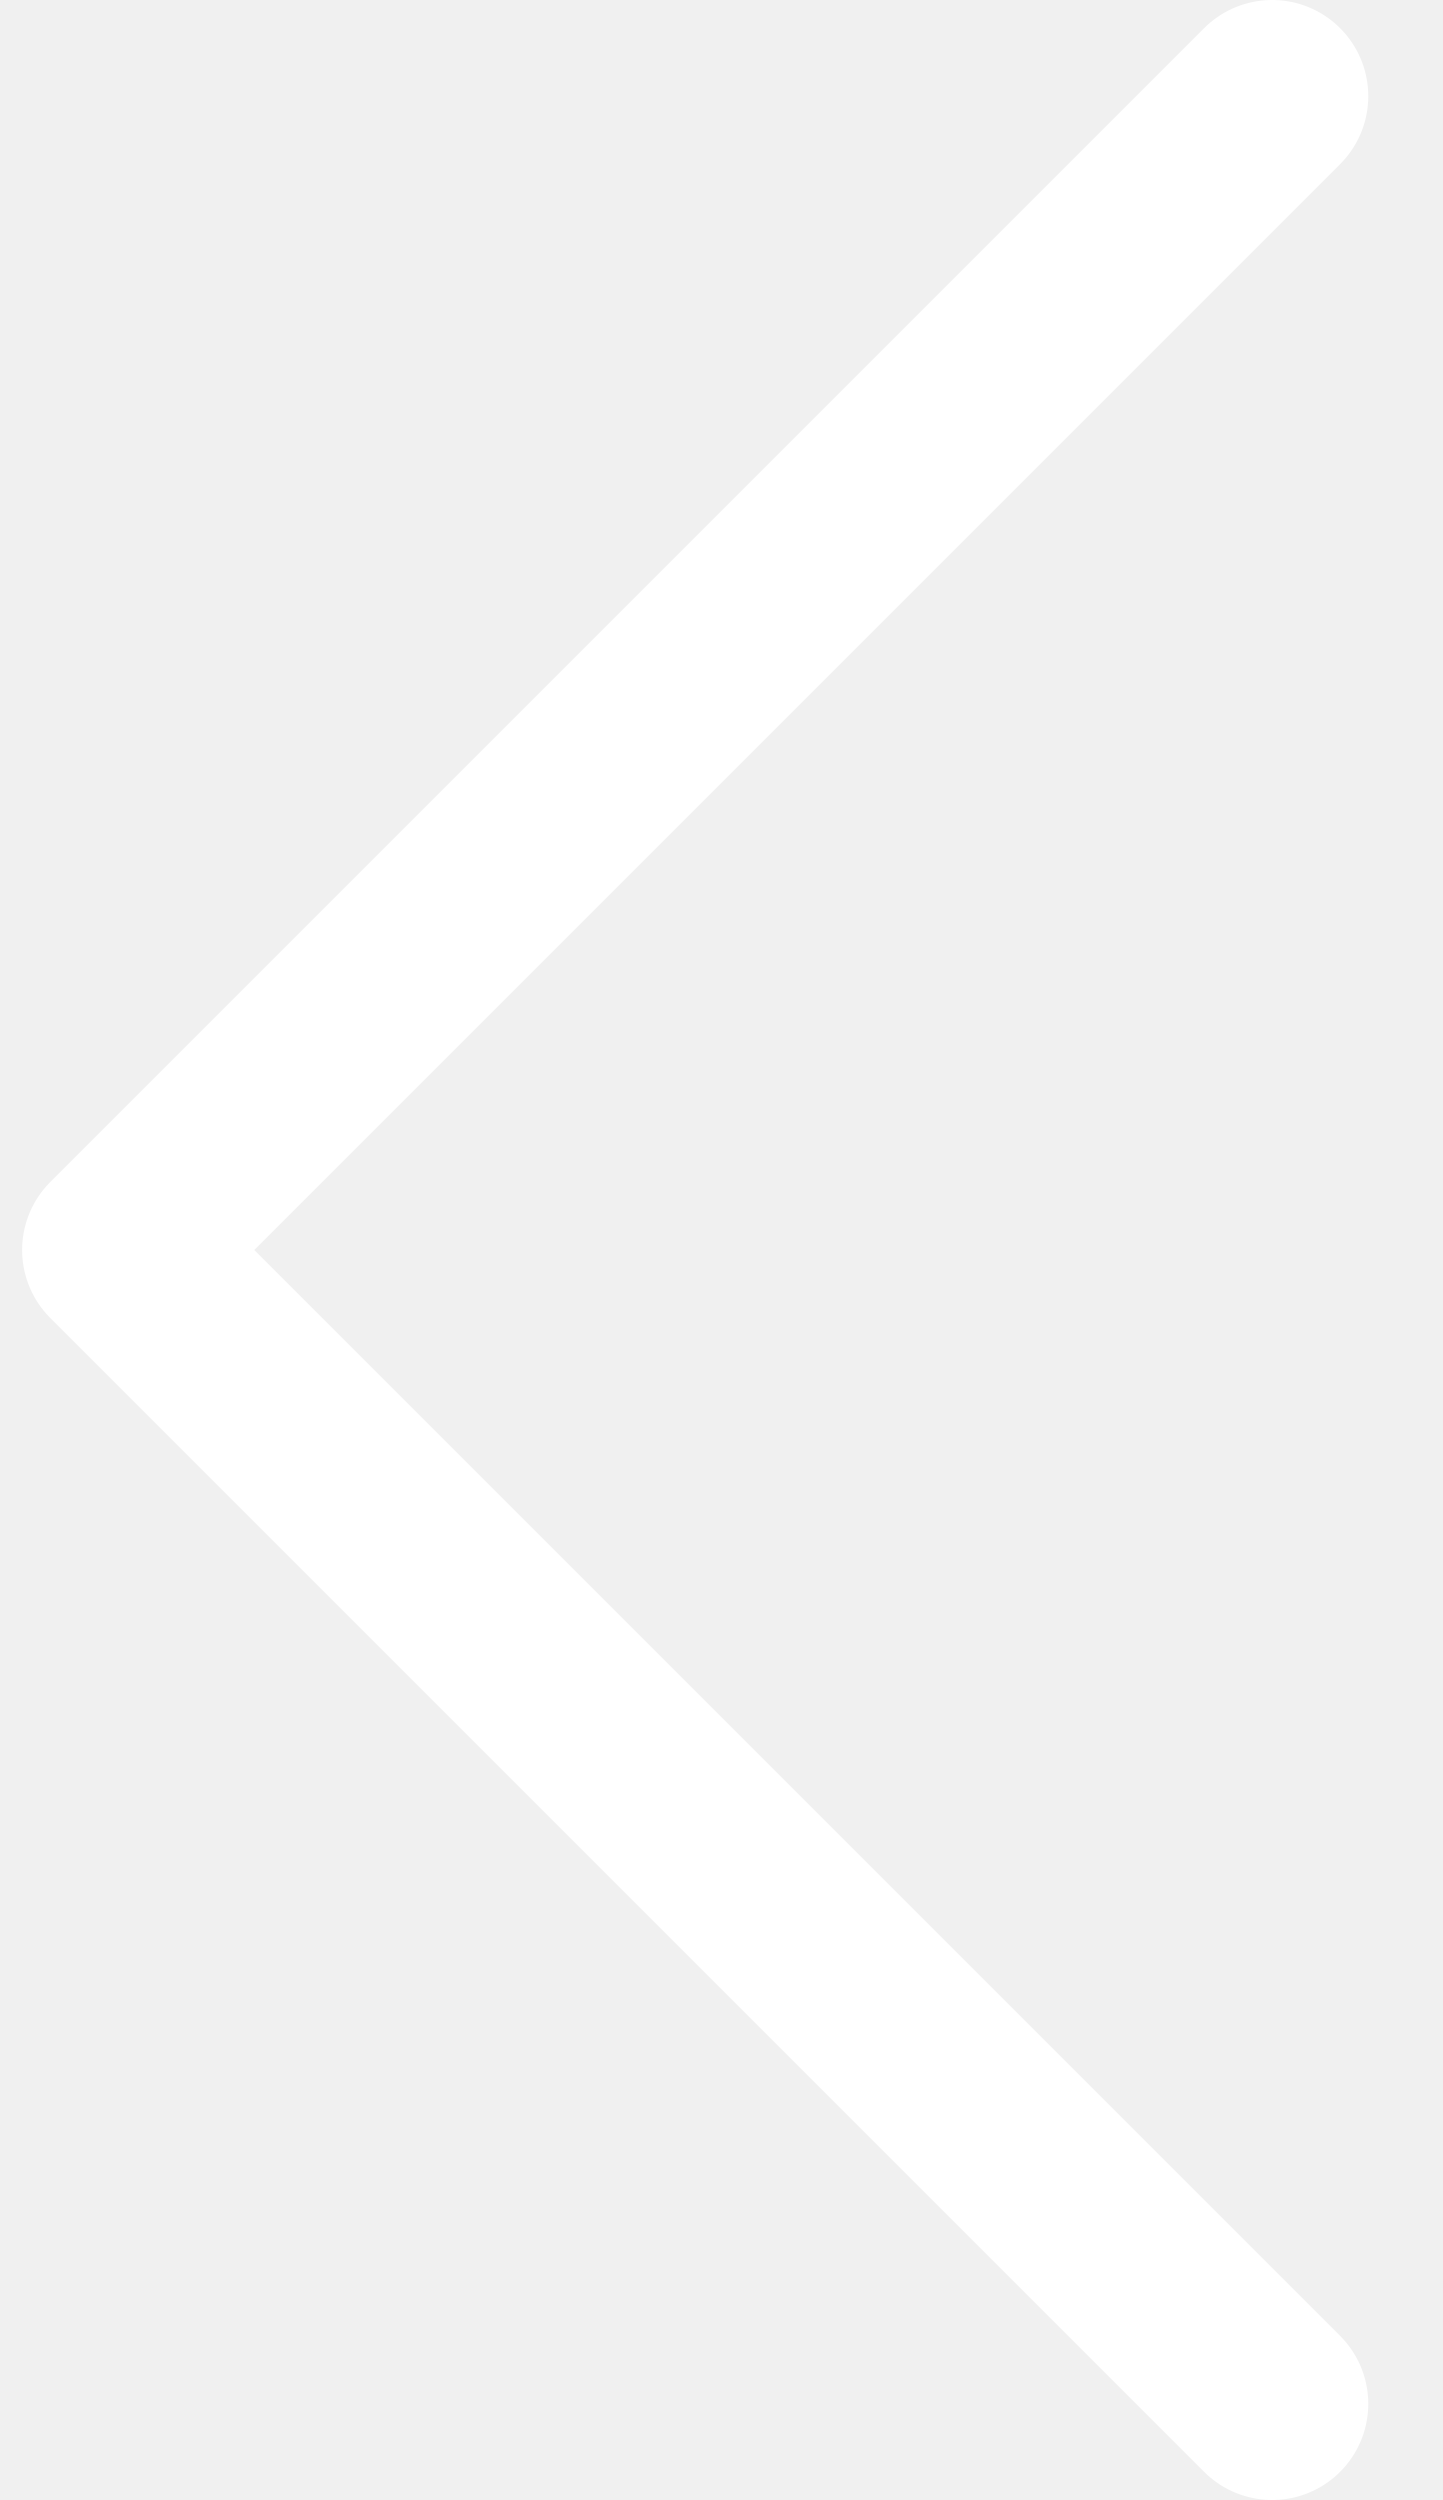
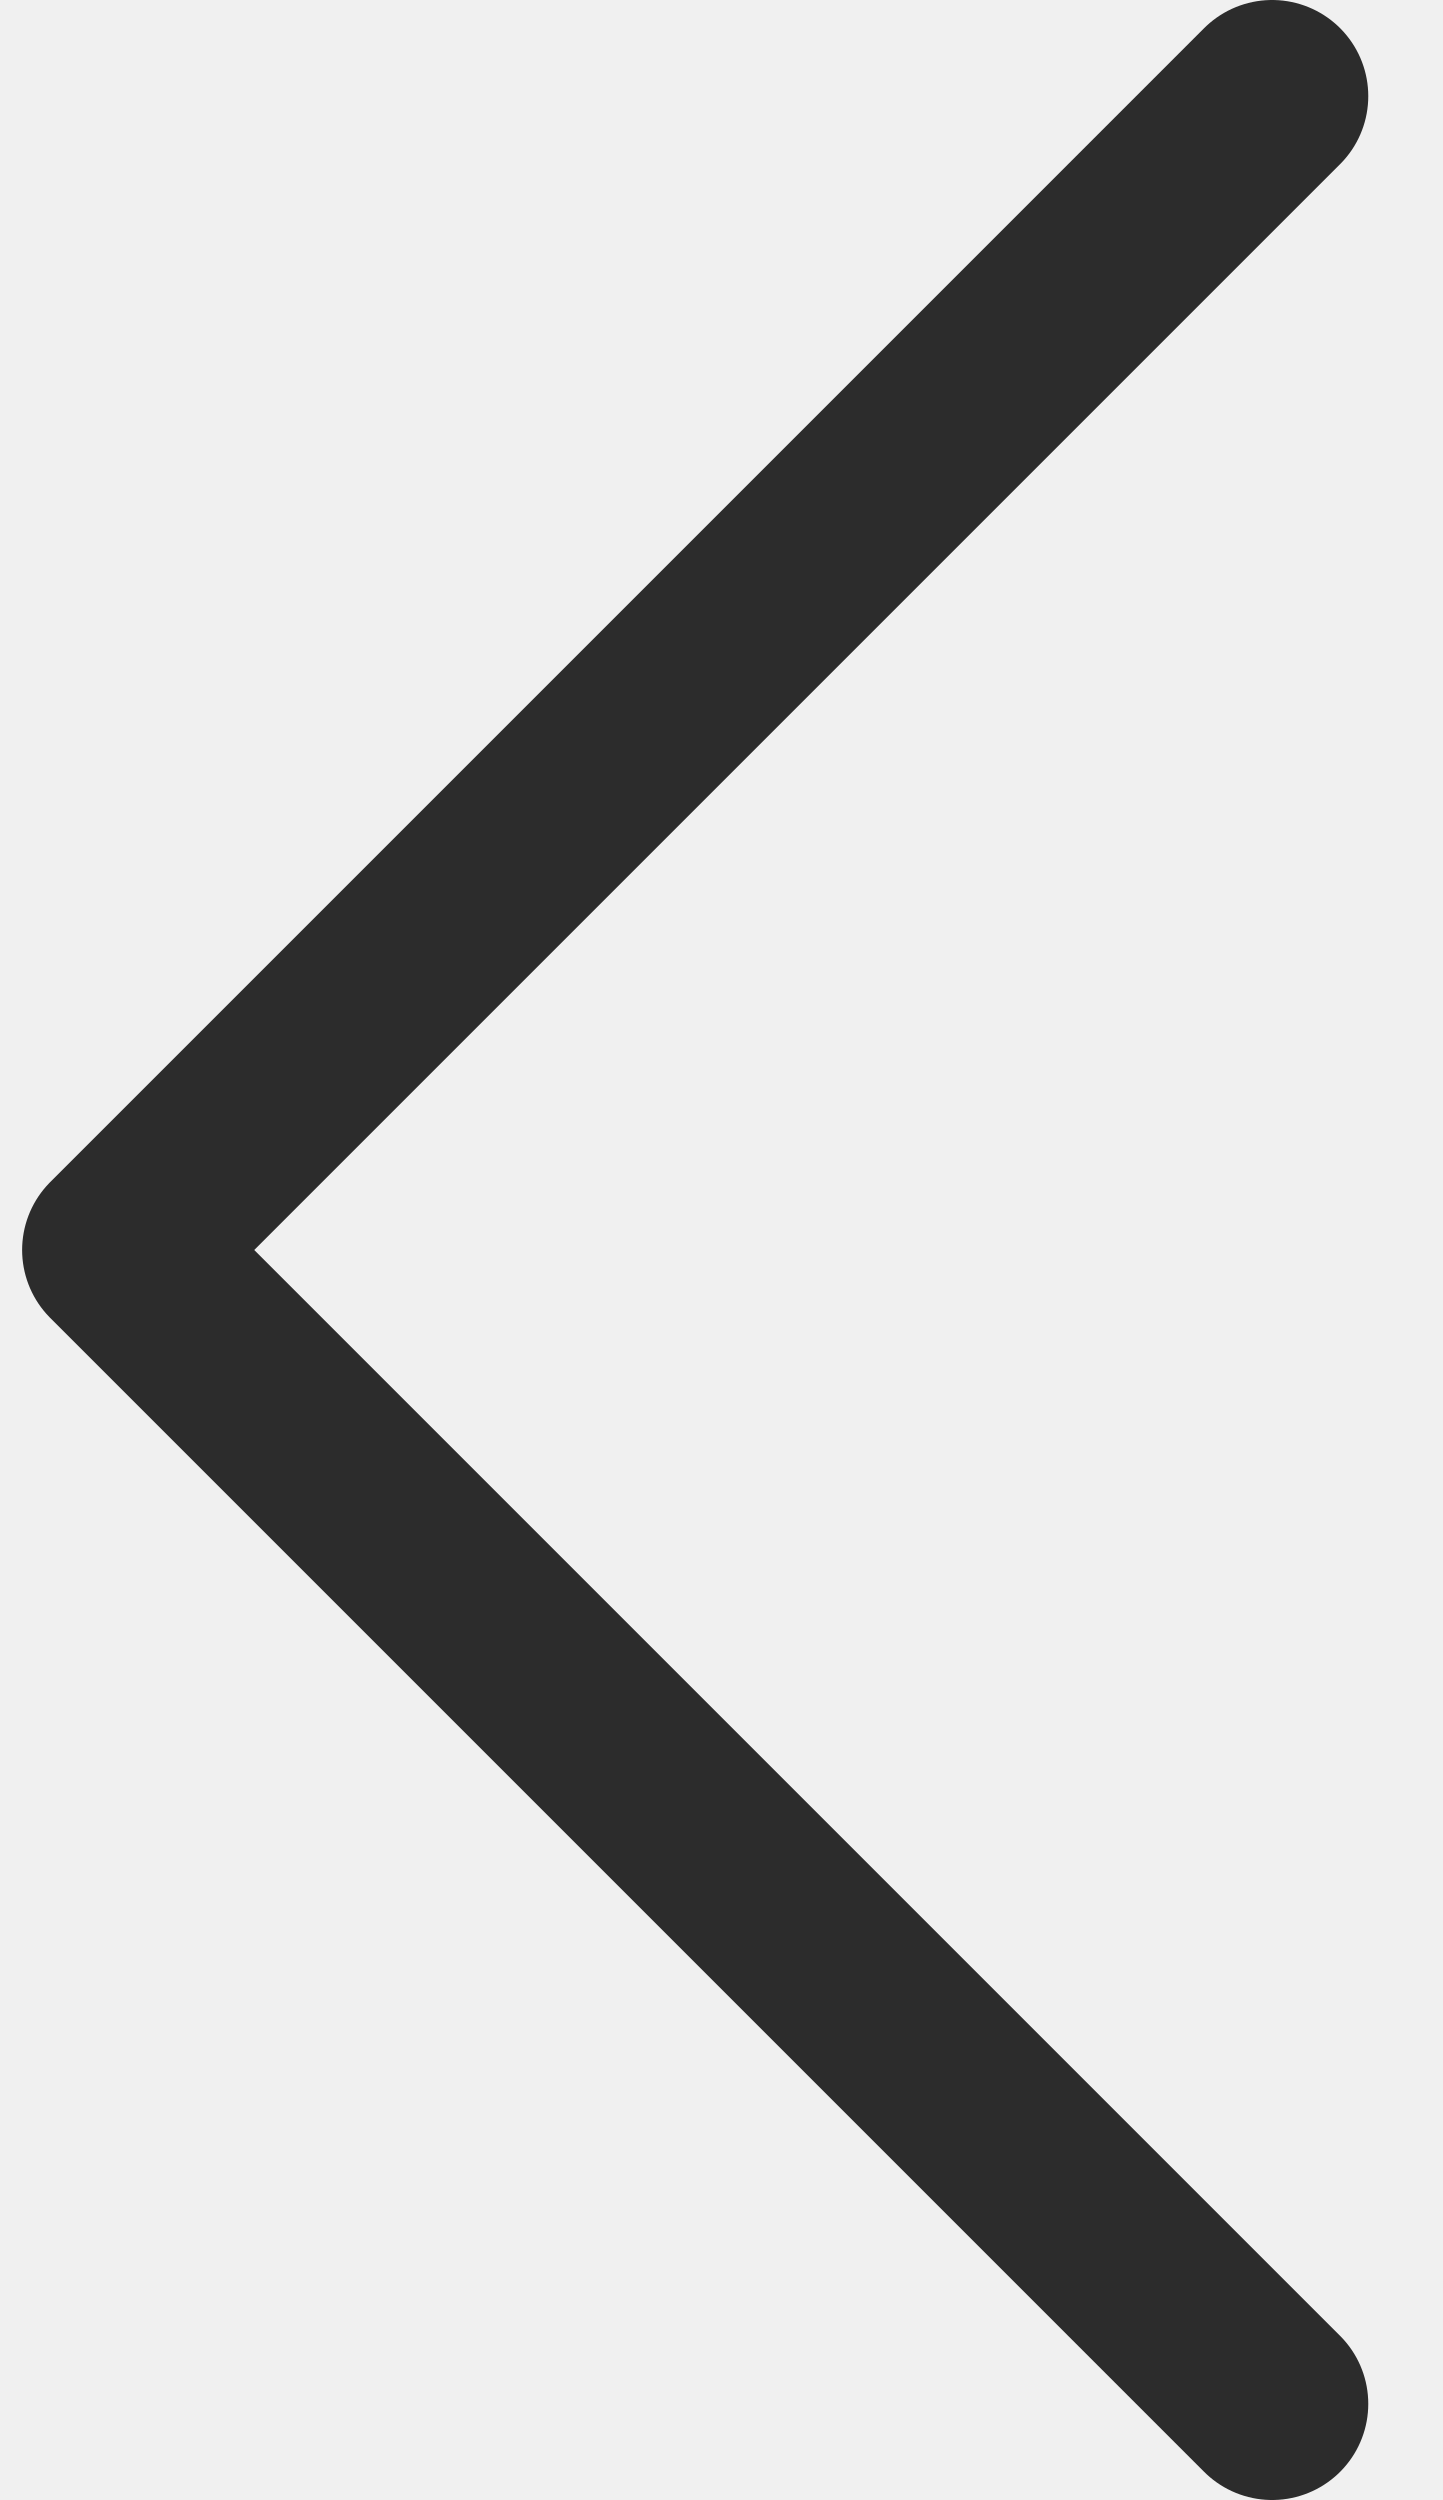
<svg xmlns="http://www.w3.org/2000/svg" width="15" height="26" viewBox="0 0 15 26" fill="none">
-   <path d="M13.23 1L1.23 13L13.23 25" stroke="white" stroke-width="2" stroke-linecap="round" stroke-linejoin="round" />
+   <path d="M13.23 1L1.23 13L13.23 25" stroke="#2c2c2c" stroke-width="2" stroke-linecap="round" stroke-linejoin="round" />
</svg>
